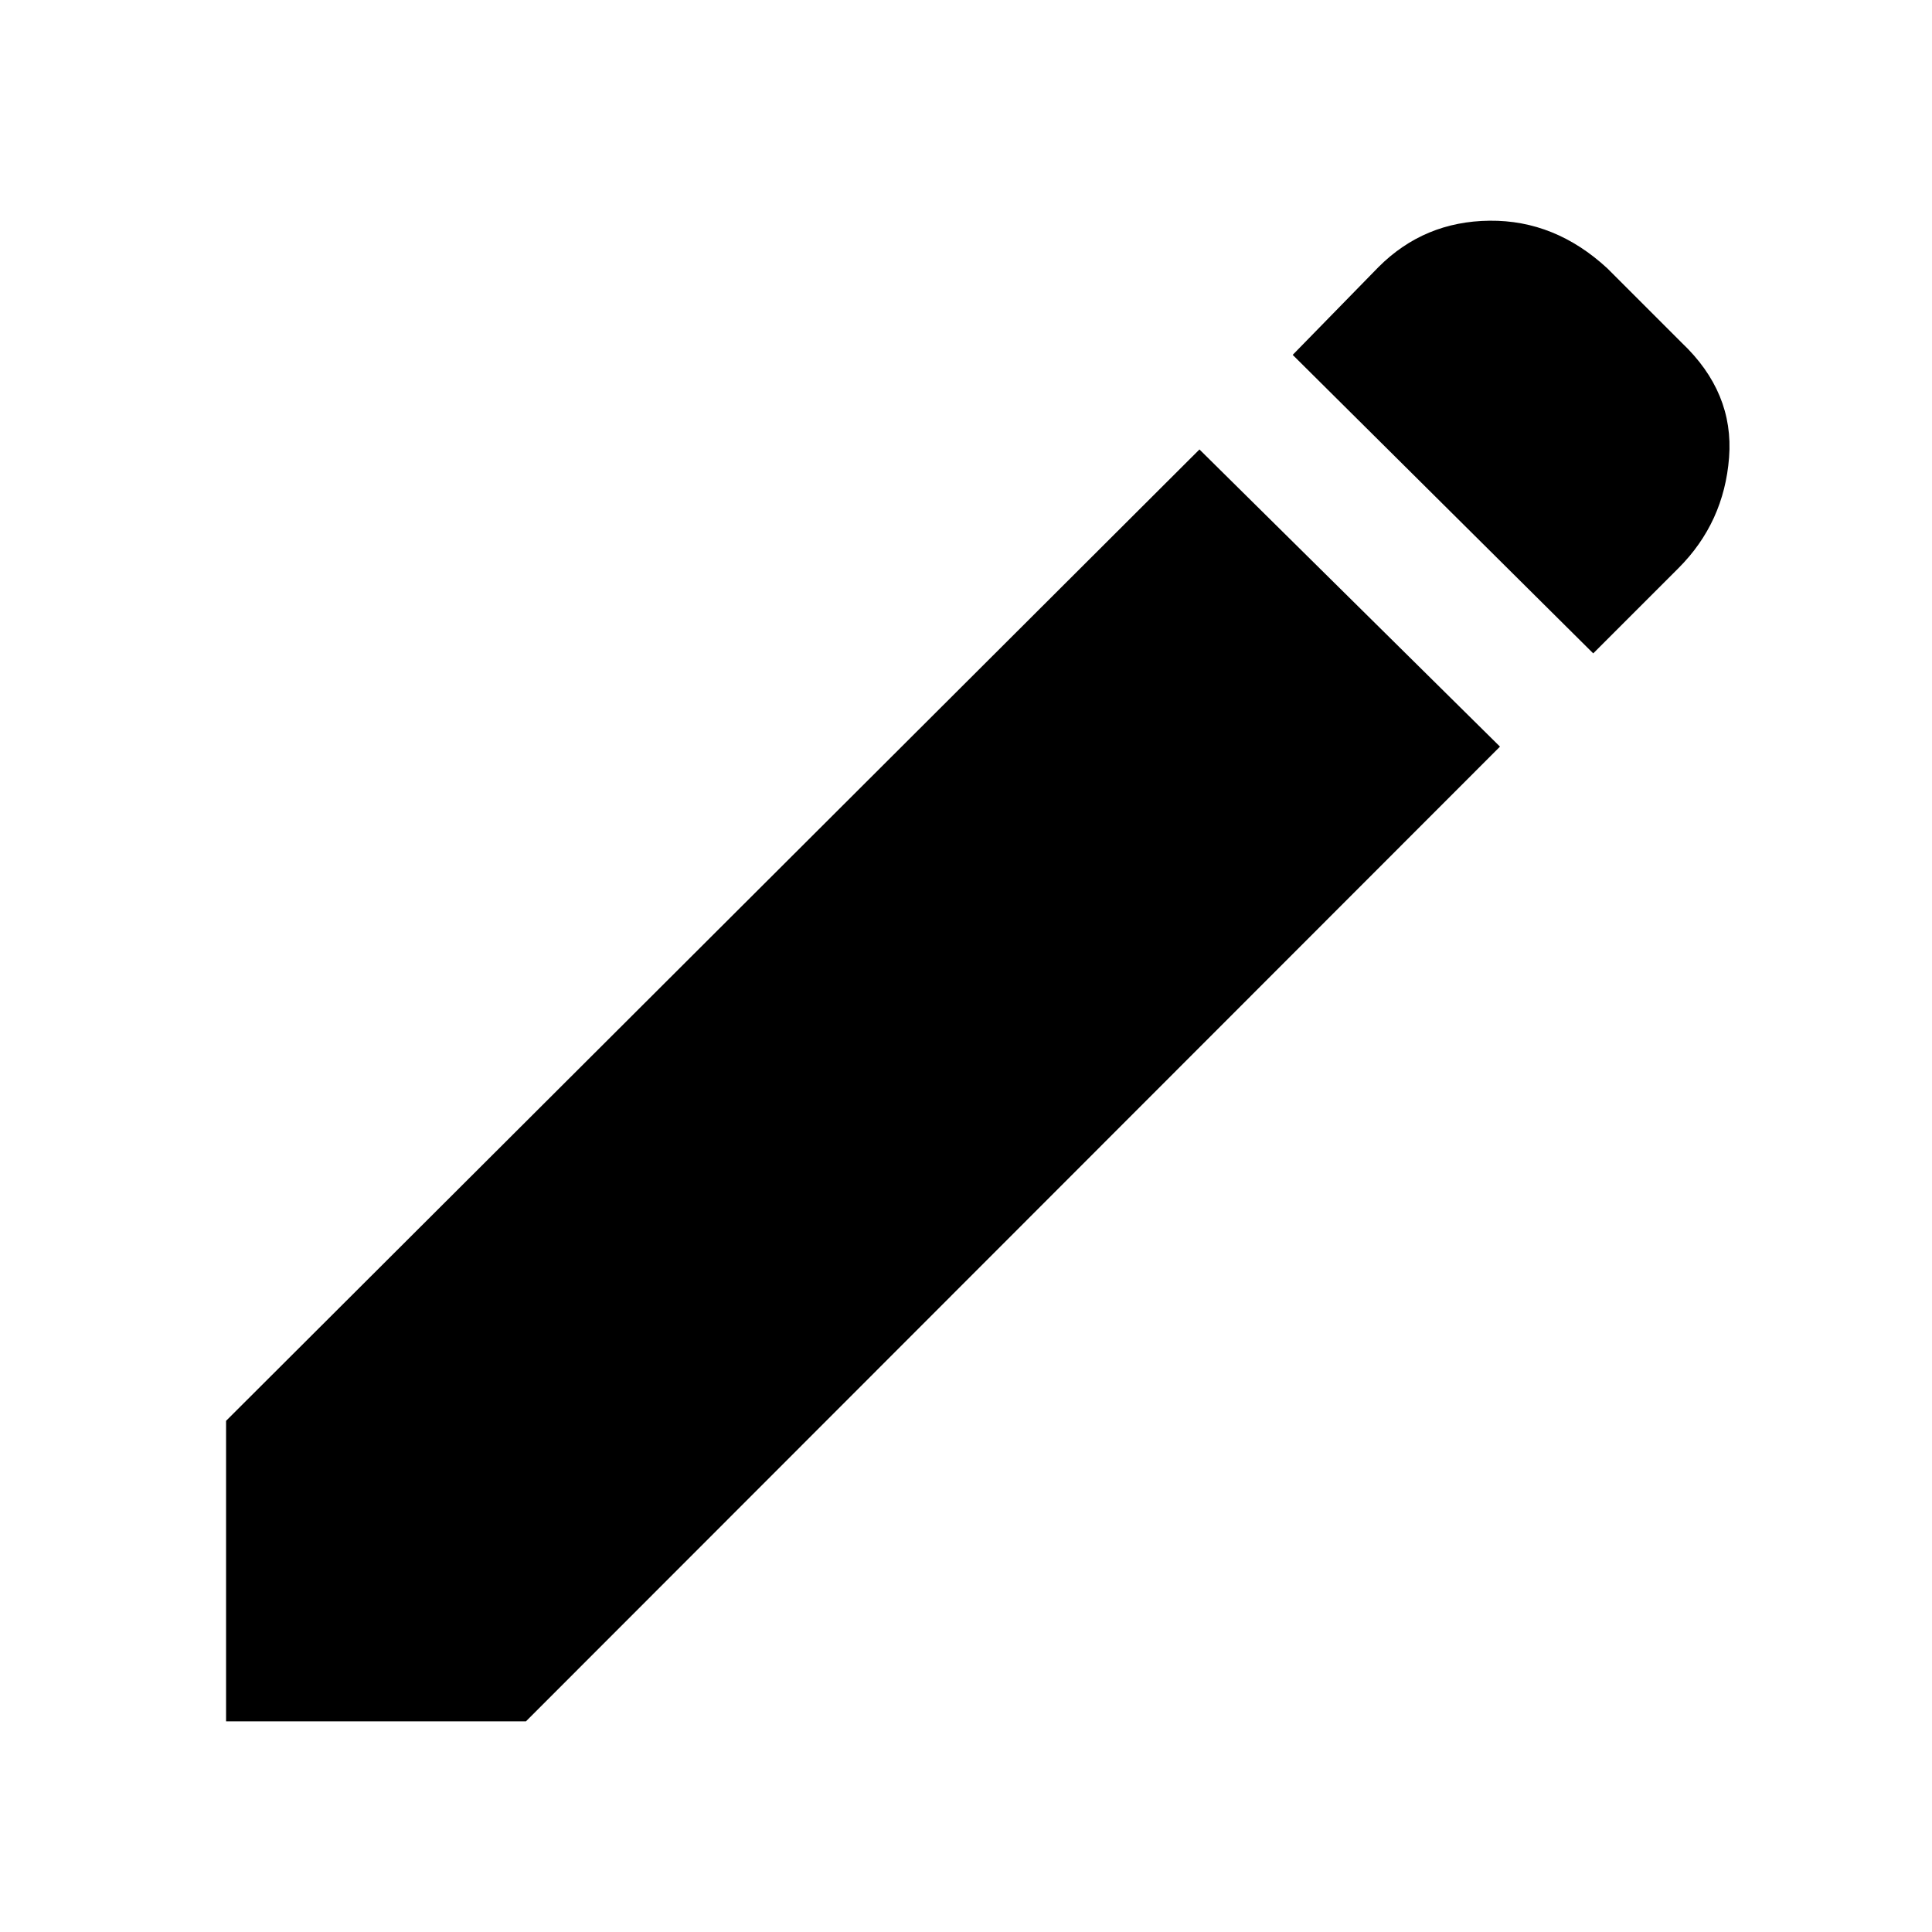
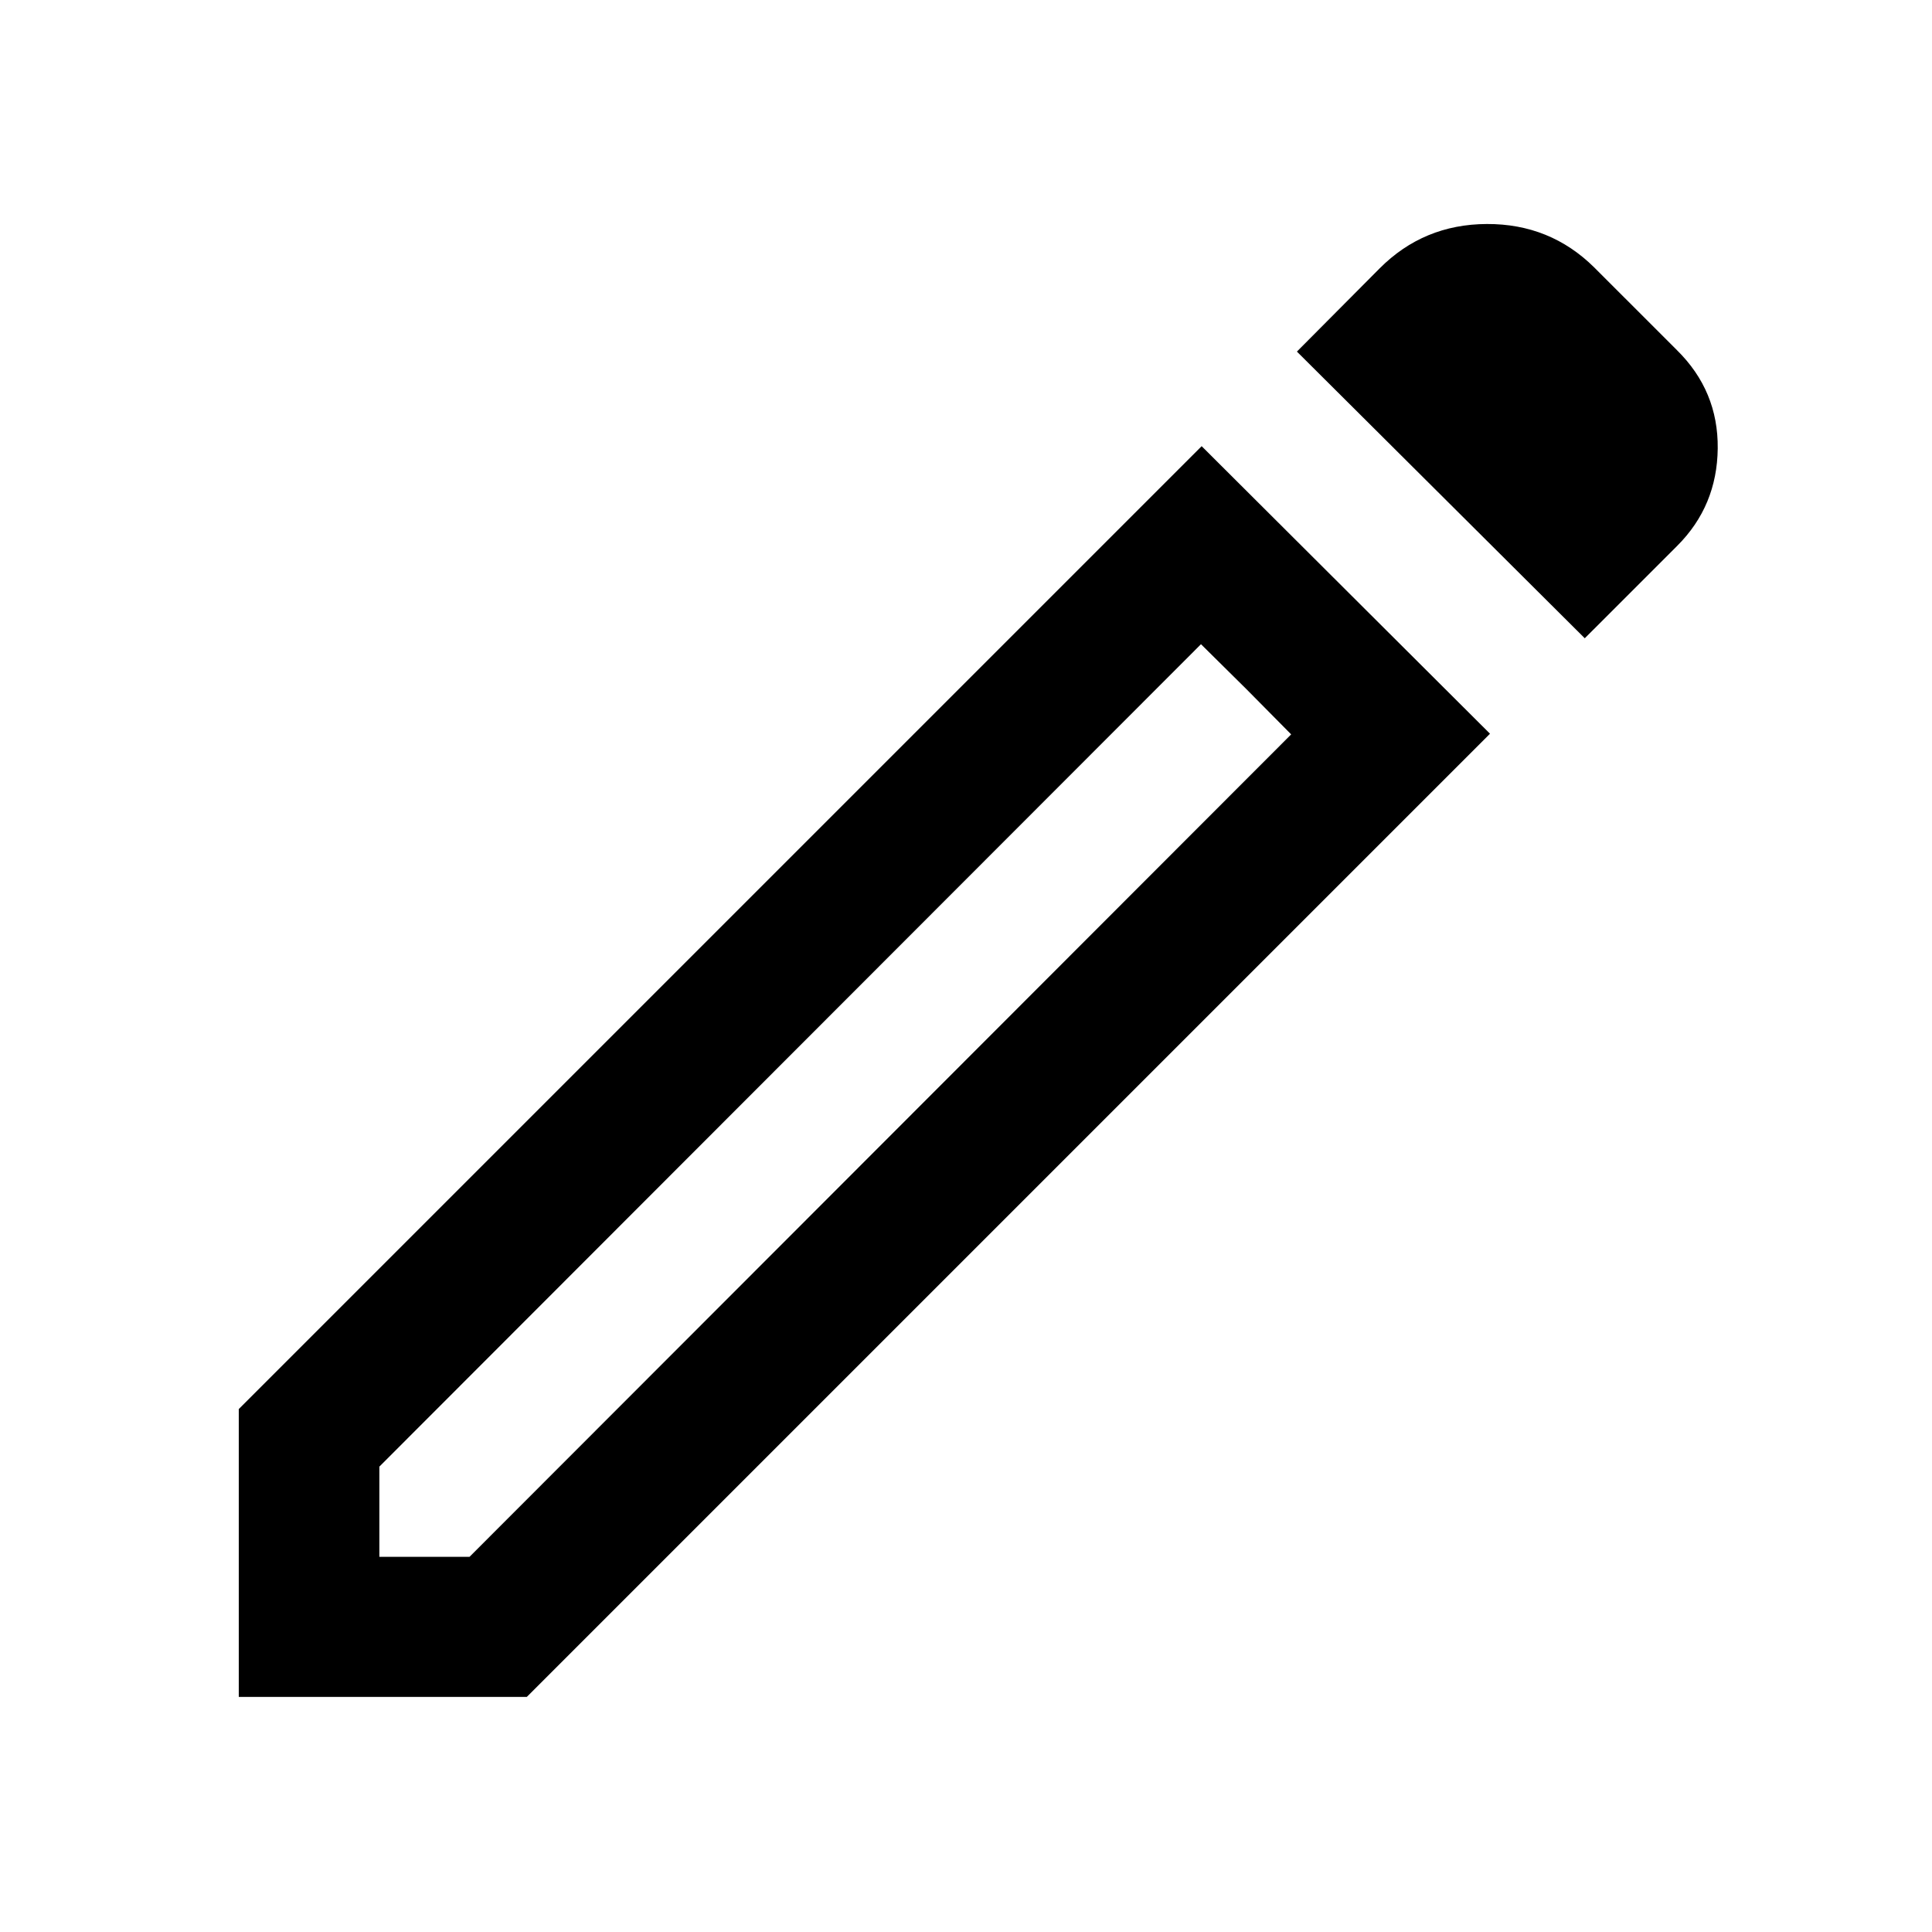
<svg xmlns="http://www.w3.org/2000/svg" height="40" viewBox="0 -960 960 960" width="40">
-   <path d="M791.667-635.335 642.335-783.667l42.666-43.666q22.667-22.667 55.166-23 32.5-.333 58.5 23.666l37 37q25.999 24.667 23.499 57T834-677.668l-42.333 42.333Zm-46.333 46.333L261.332-104.667H112.334v-149.332l483.668-482.668 149.332 147.665Z" />
+   <path d="M188.5-186.427h44.811l408.263-408.662-44.812-44.811L188.5-231.238v44.811Zm598.964-456.422L644.429-785.298l41.086-41.325q21.87-21.949 53.29-22.069 31.42-.12 53.369 21.59l41.065 41.065q20.594 20.276 20.29 48.852-.304 28.576-20.101 48.373l-45.964 45.963Zm-47.094 47.427-478.61 478.61H118.645v-143.035l478.451-478.451L740.37-595.422Zm-120.963-22.072L596.762-639.9l44.812 44.811-22.167-22.405Z" />
</svg>
